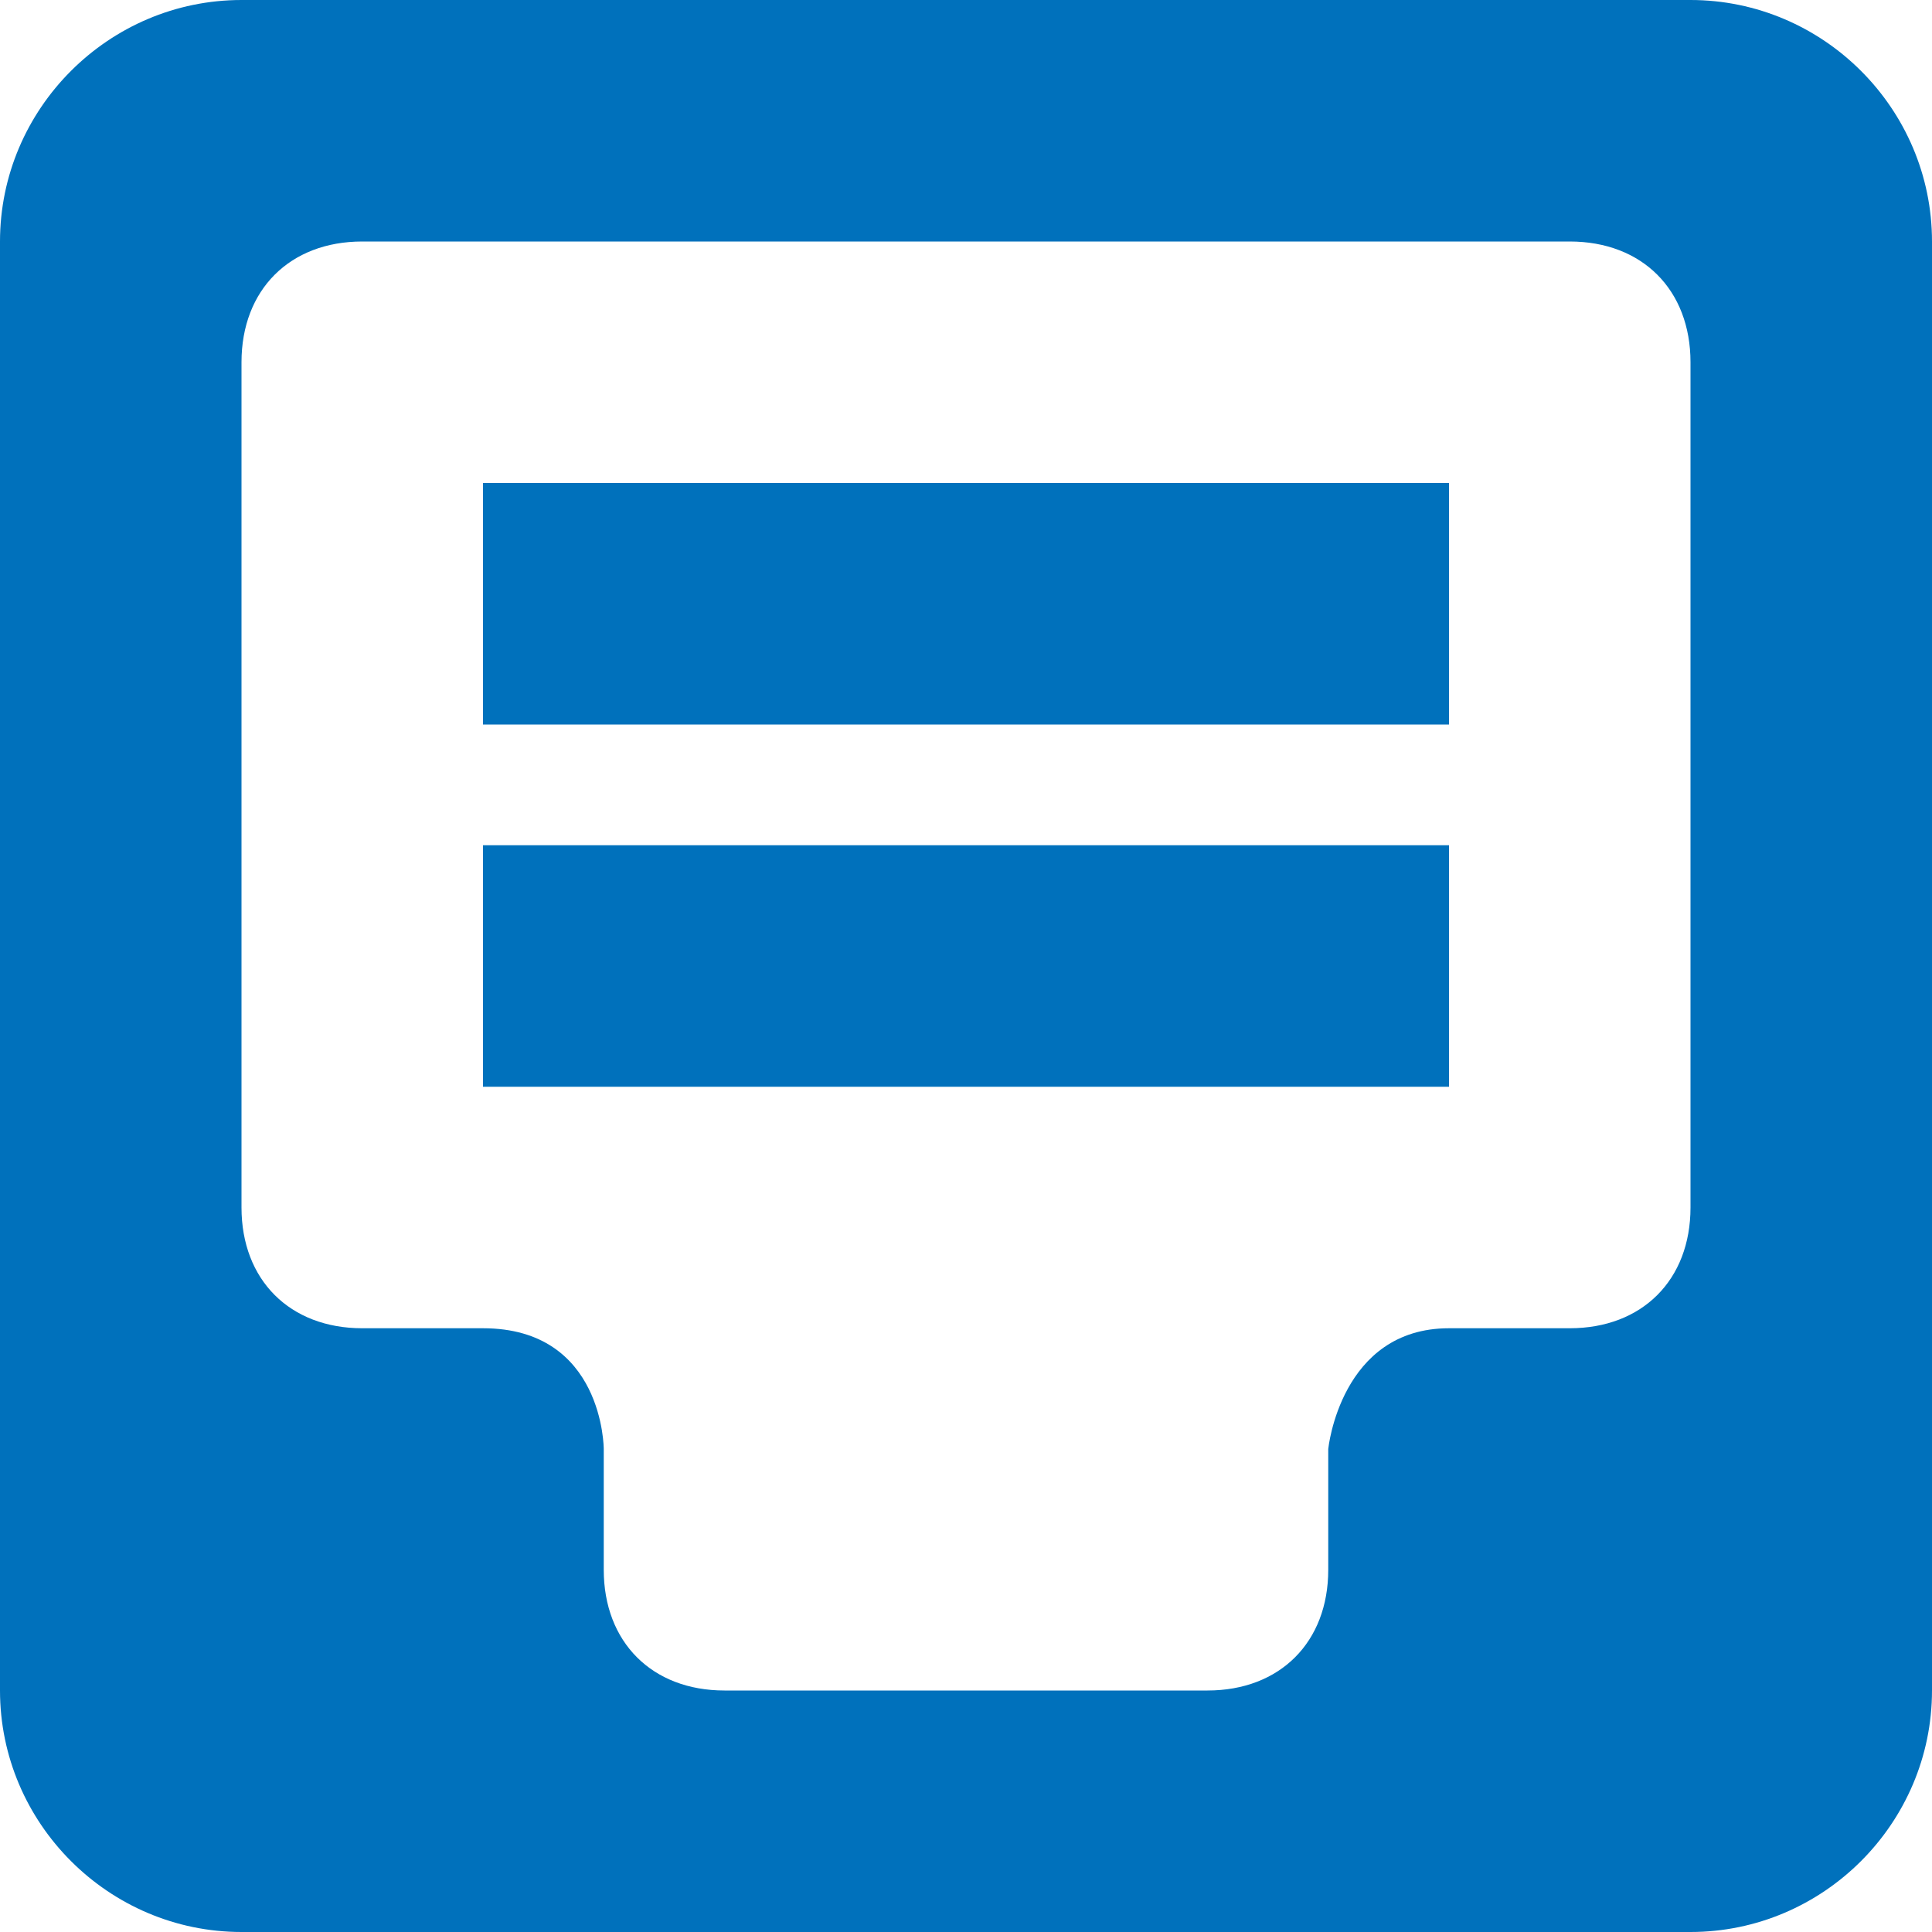
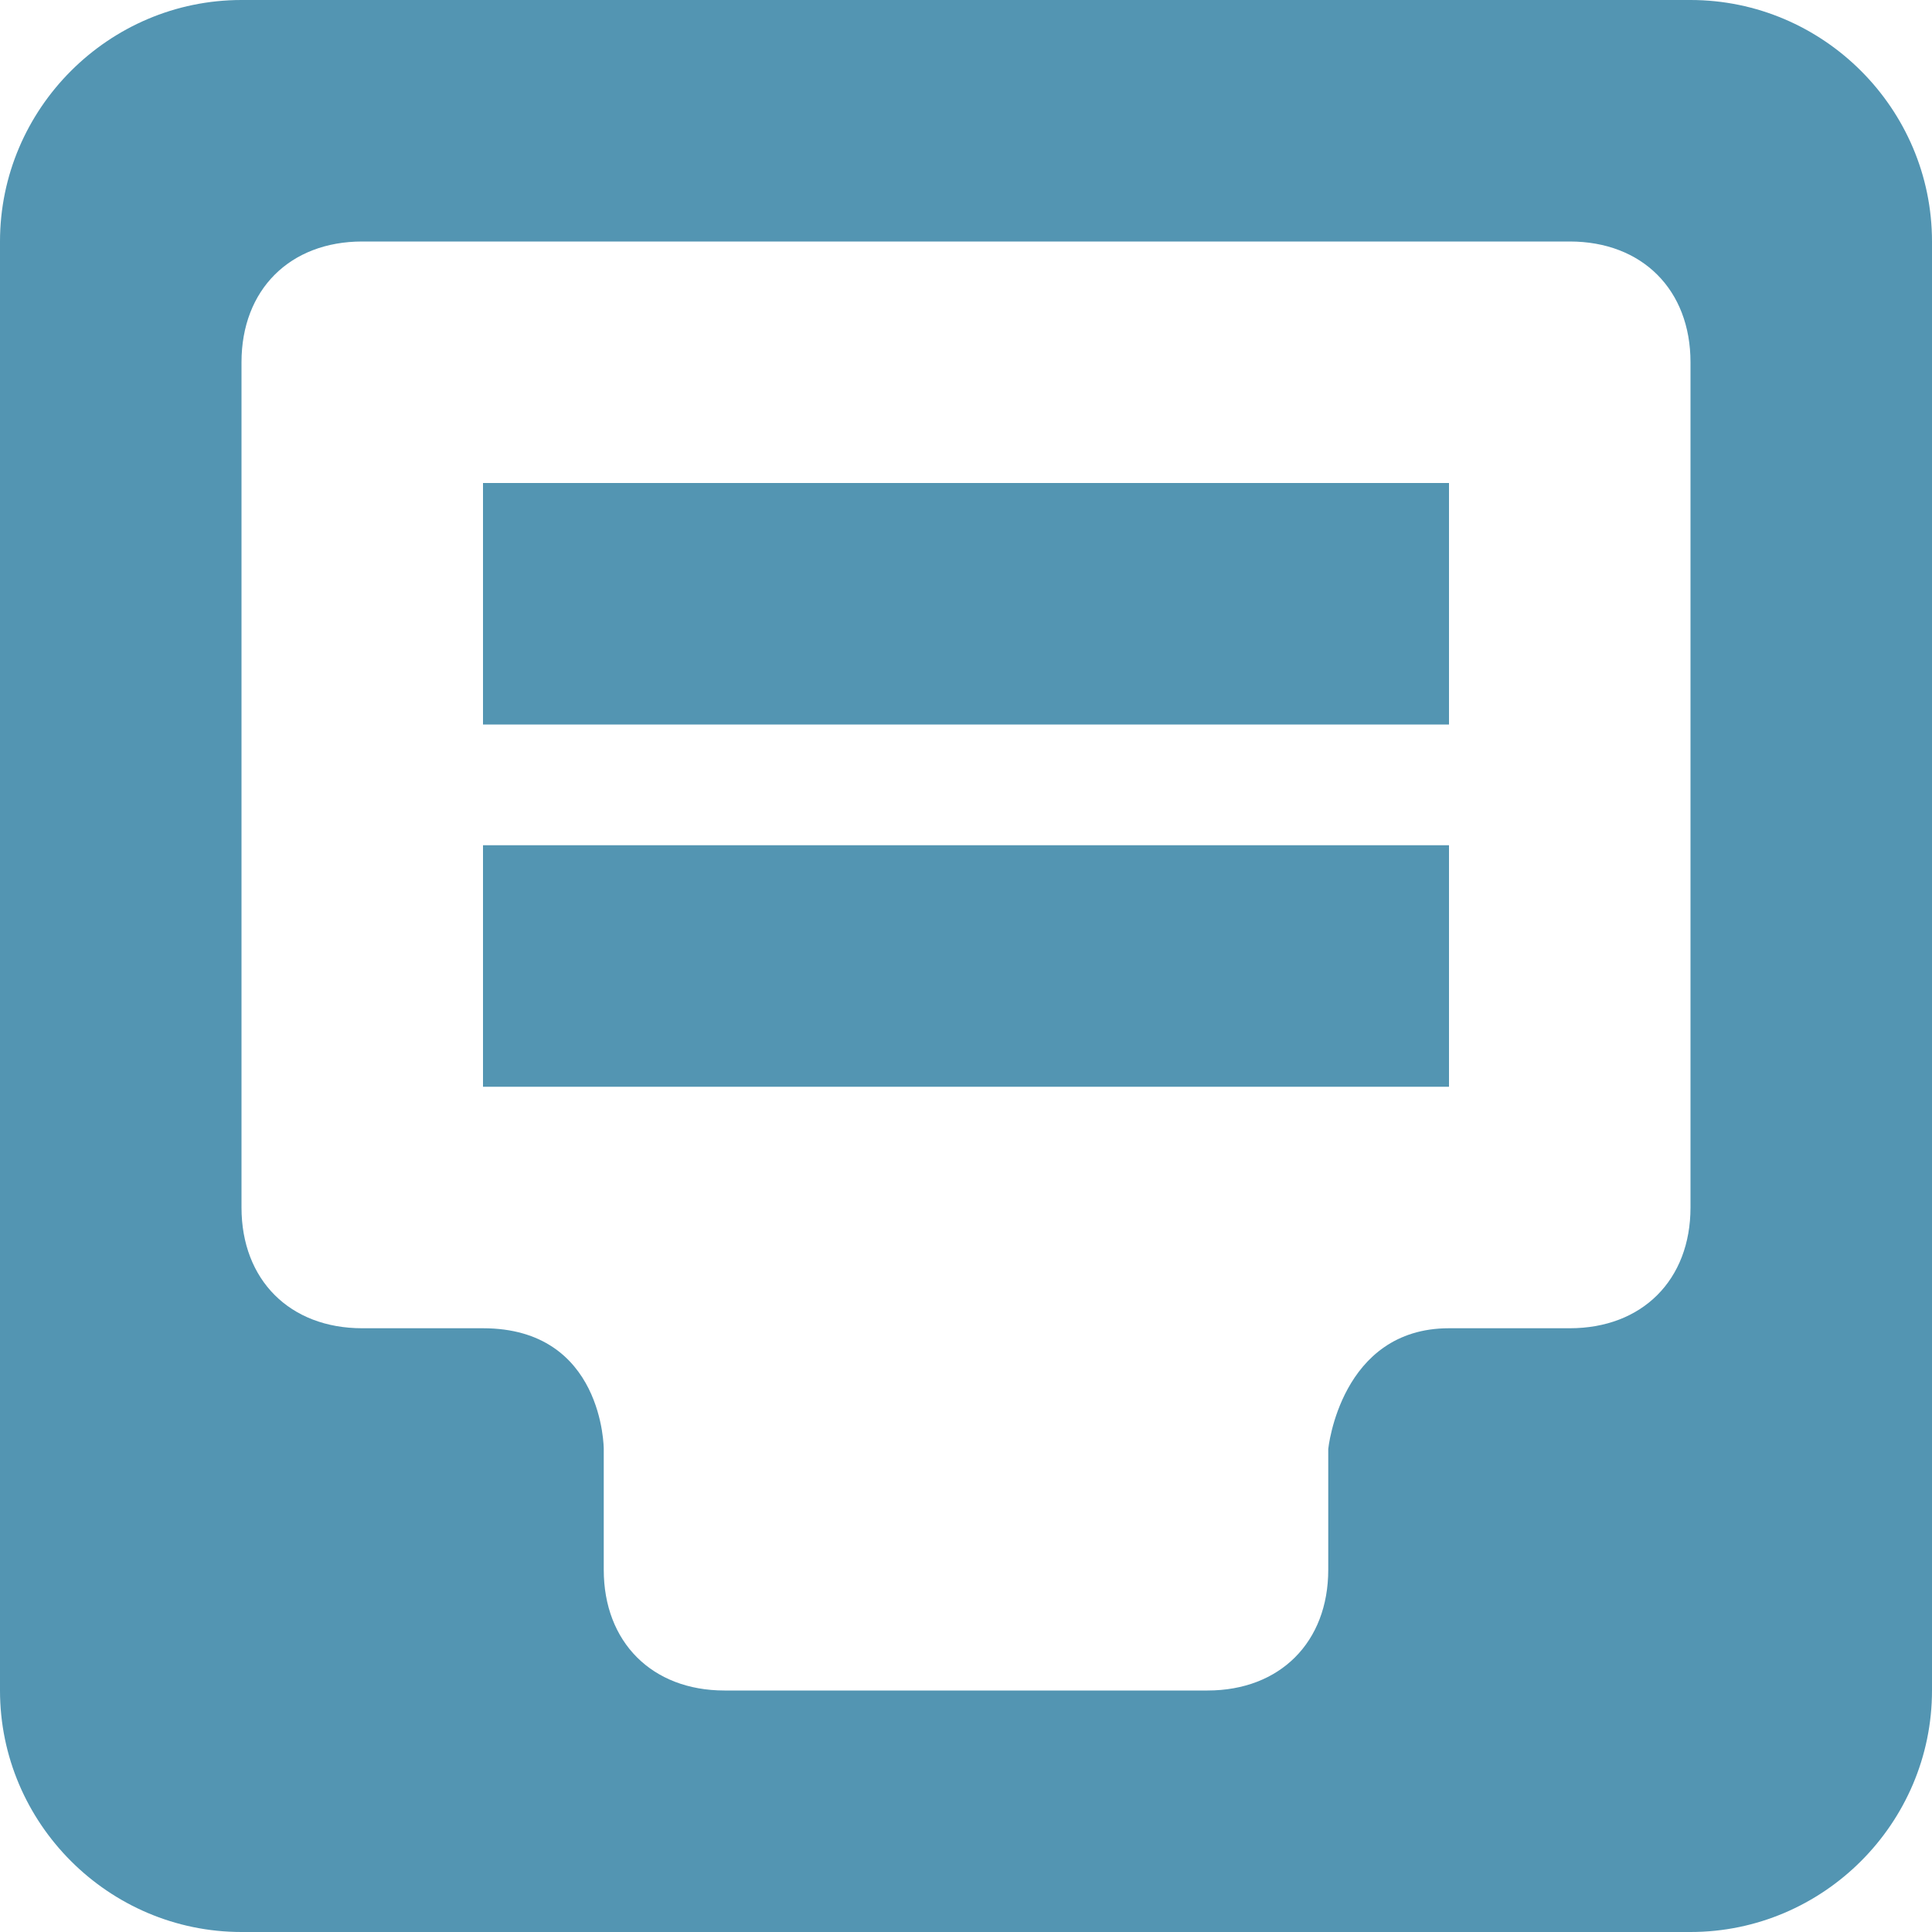
<svg xmlns="http://www.w3.org/2000/svg" version="1.1" id="Layer_1" x="0px" y="0px" viewBox="-759 1017 16 16" style="enable-background:new -759 1017 16 16;" xml:space="preserve">
  <style type="text/css">
- 	.st0{fill:#0071BC;}
+ 	.st0{fill:#5395b2;}
</style>
  <g>
    <g>
      <path class="st0" d="M-755,1023h8v-2h-8V1023z M-745,1017h-12c-1.1,0-2,0.9-2,2v12c0,1.1,0.9,2,2,2h12c1.1,0,2-0.9,2-2v-12    C-743,1017.9-743.9,1017-745,1017z M-745,1027c0,0.6-0.4,1-1,1h-1c-0.9,0-1,1-1,1v1c0,0.6-0.4,1-1,1h-4c-0.6,0-1-0.4-1-1v-1    c0,0,0-1-1-1h-1c-0.6,0-1-0.4-1-1v-7c0-0.6,0.4-1,1-1h10c0.6,0,1,0.4,1,1V1027z M-755,1026h8v-2h-8V1026z" />
    </g>
  </g>
</svg>
